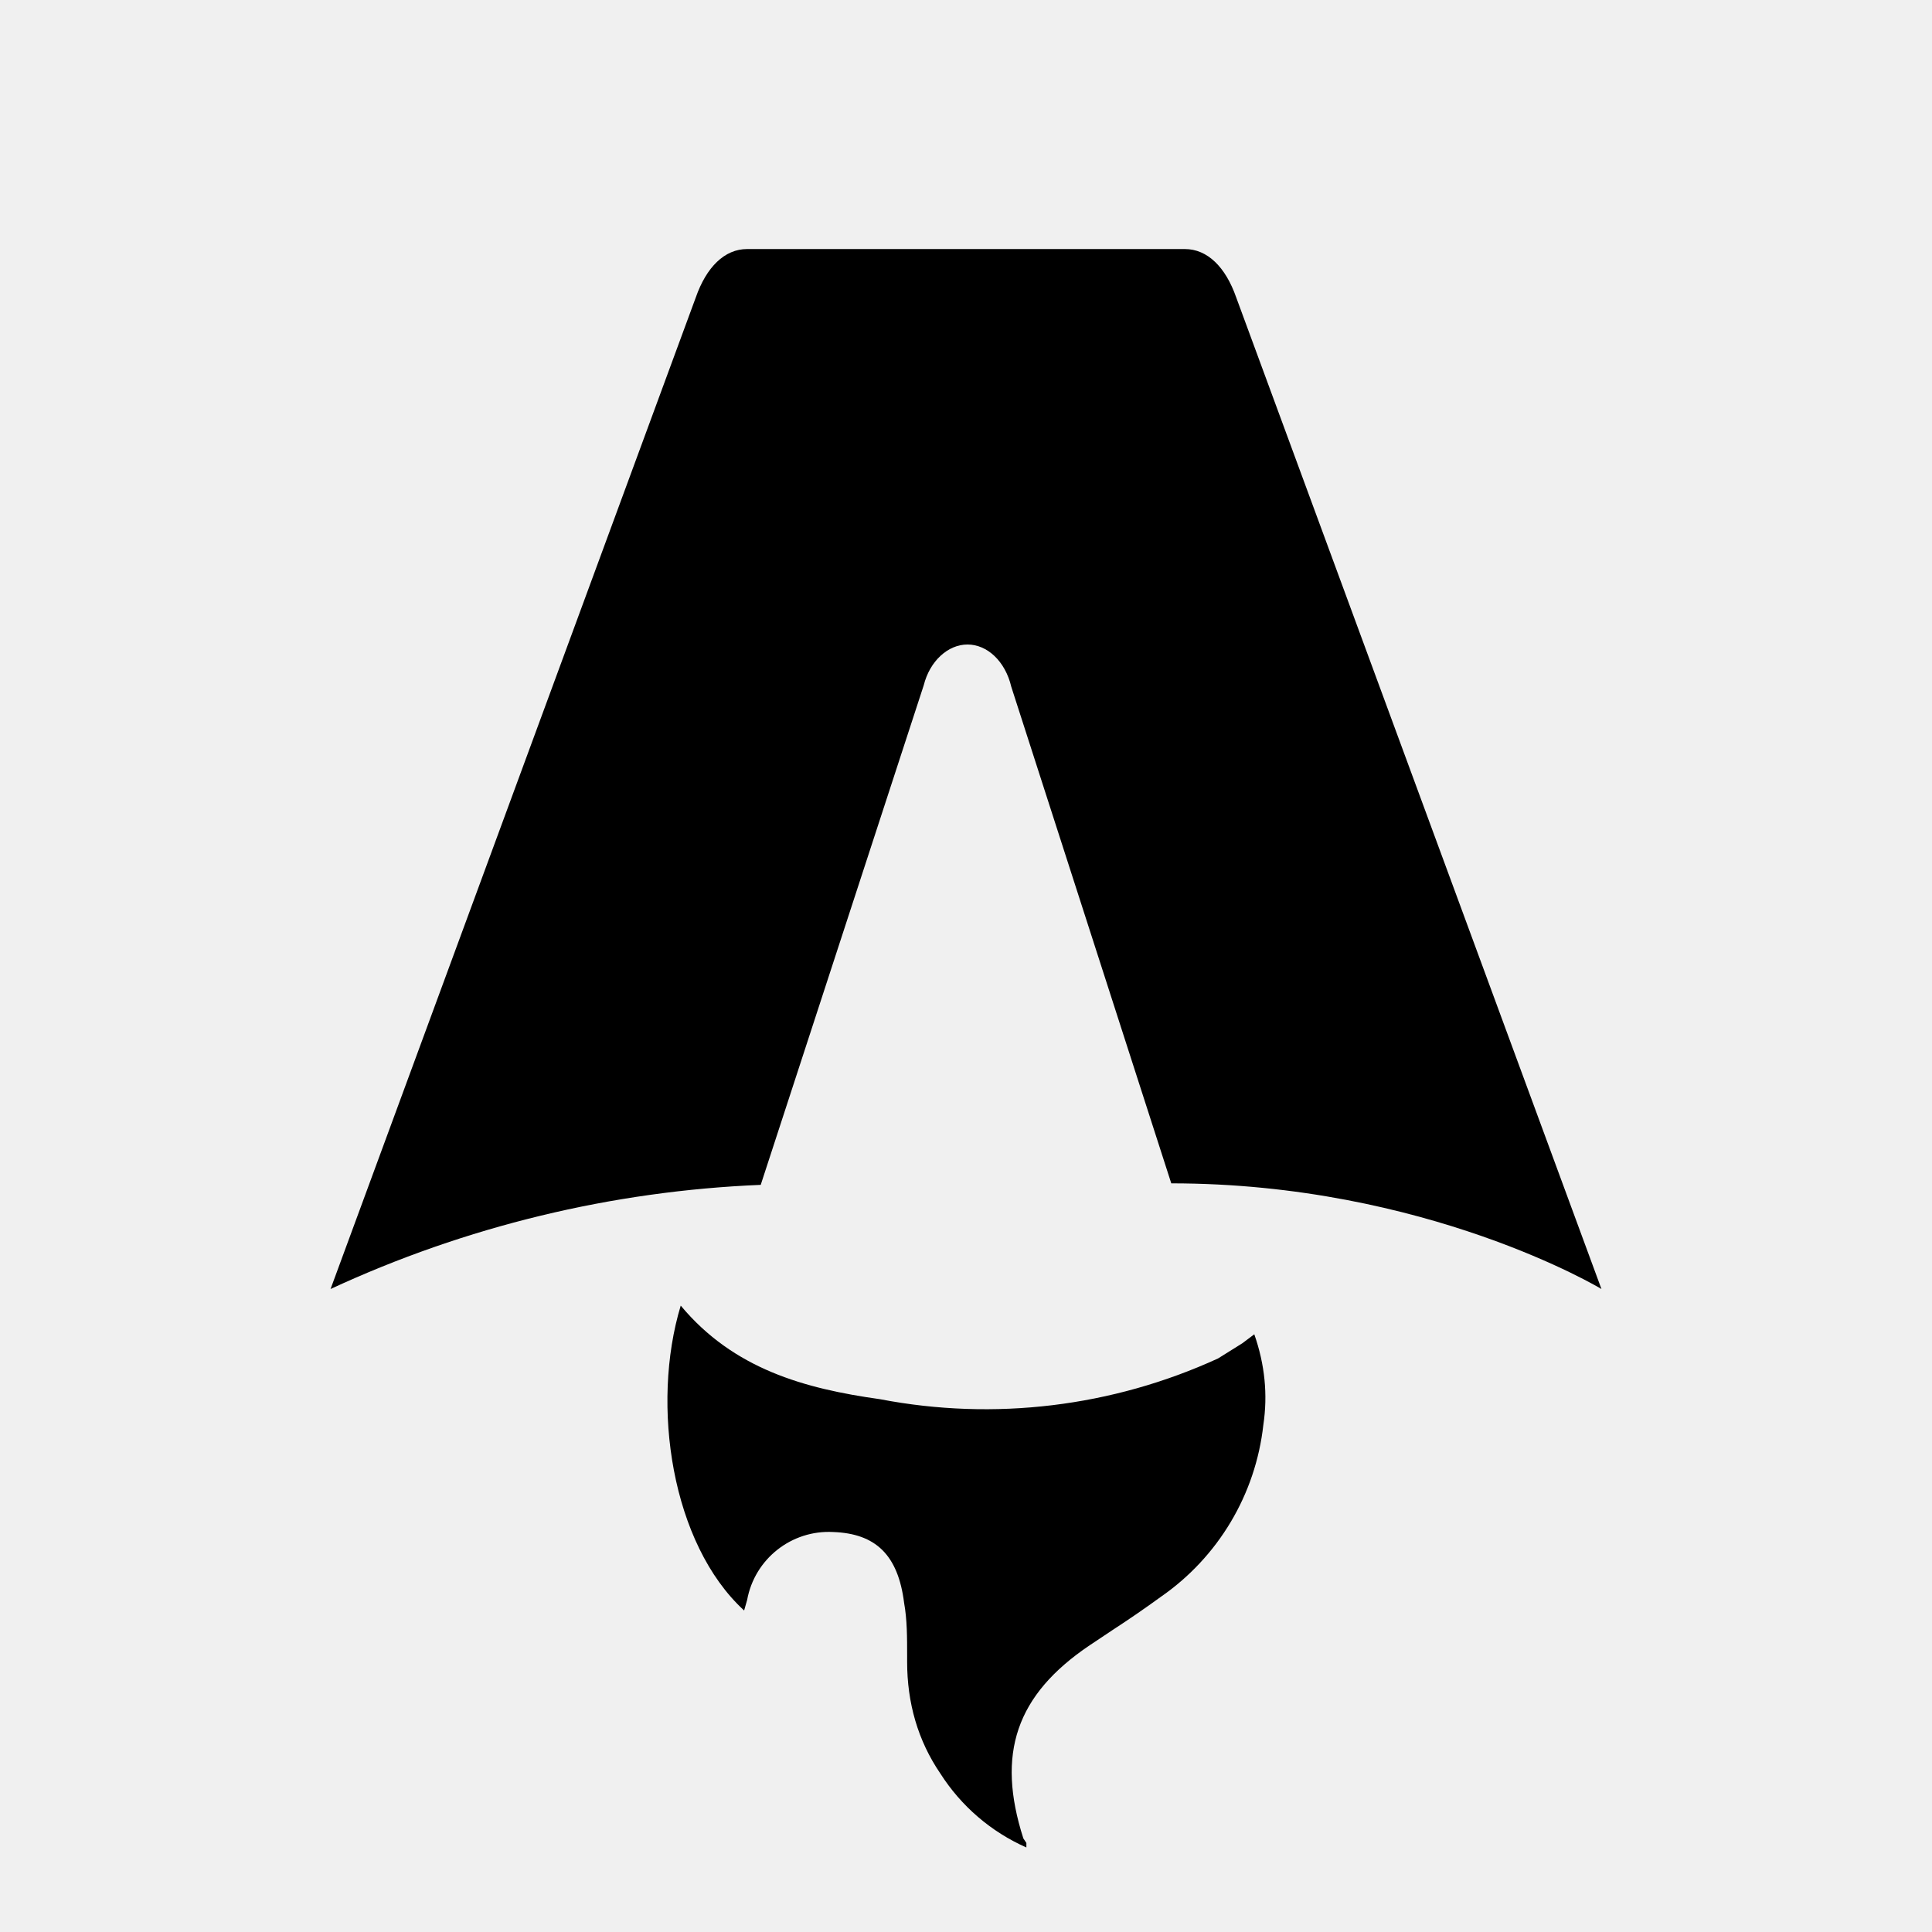
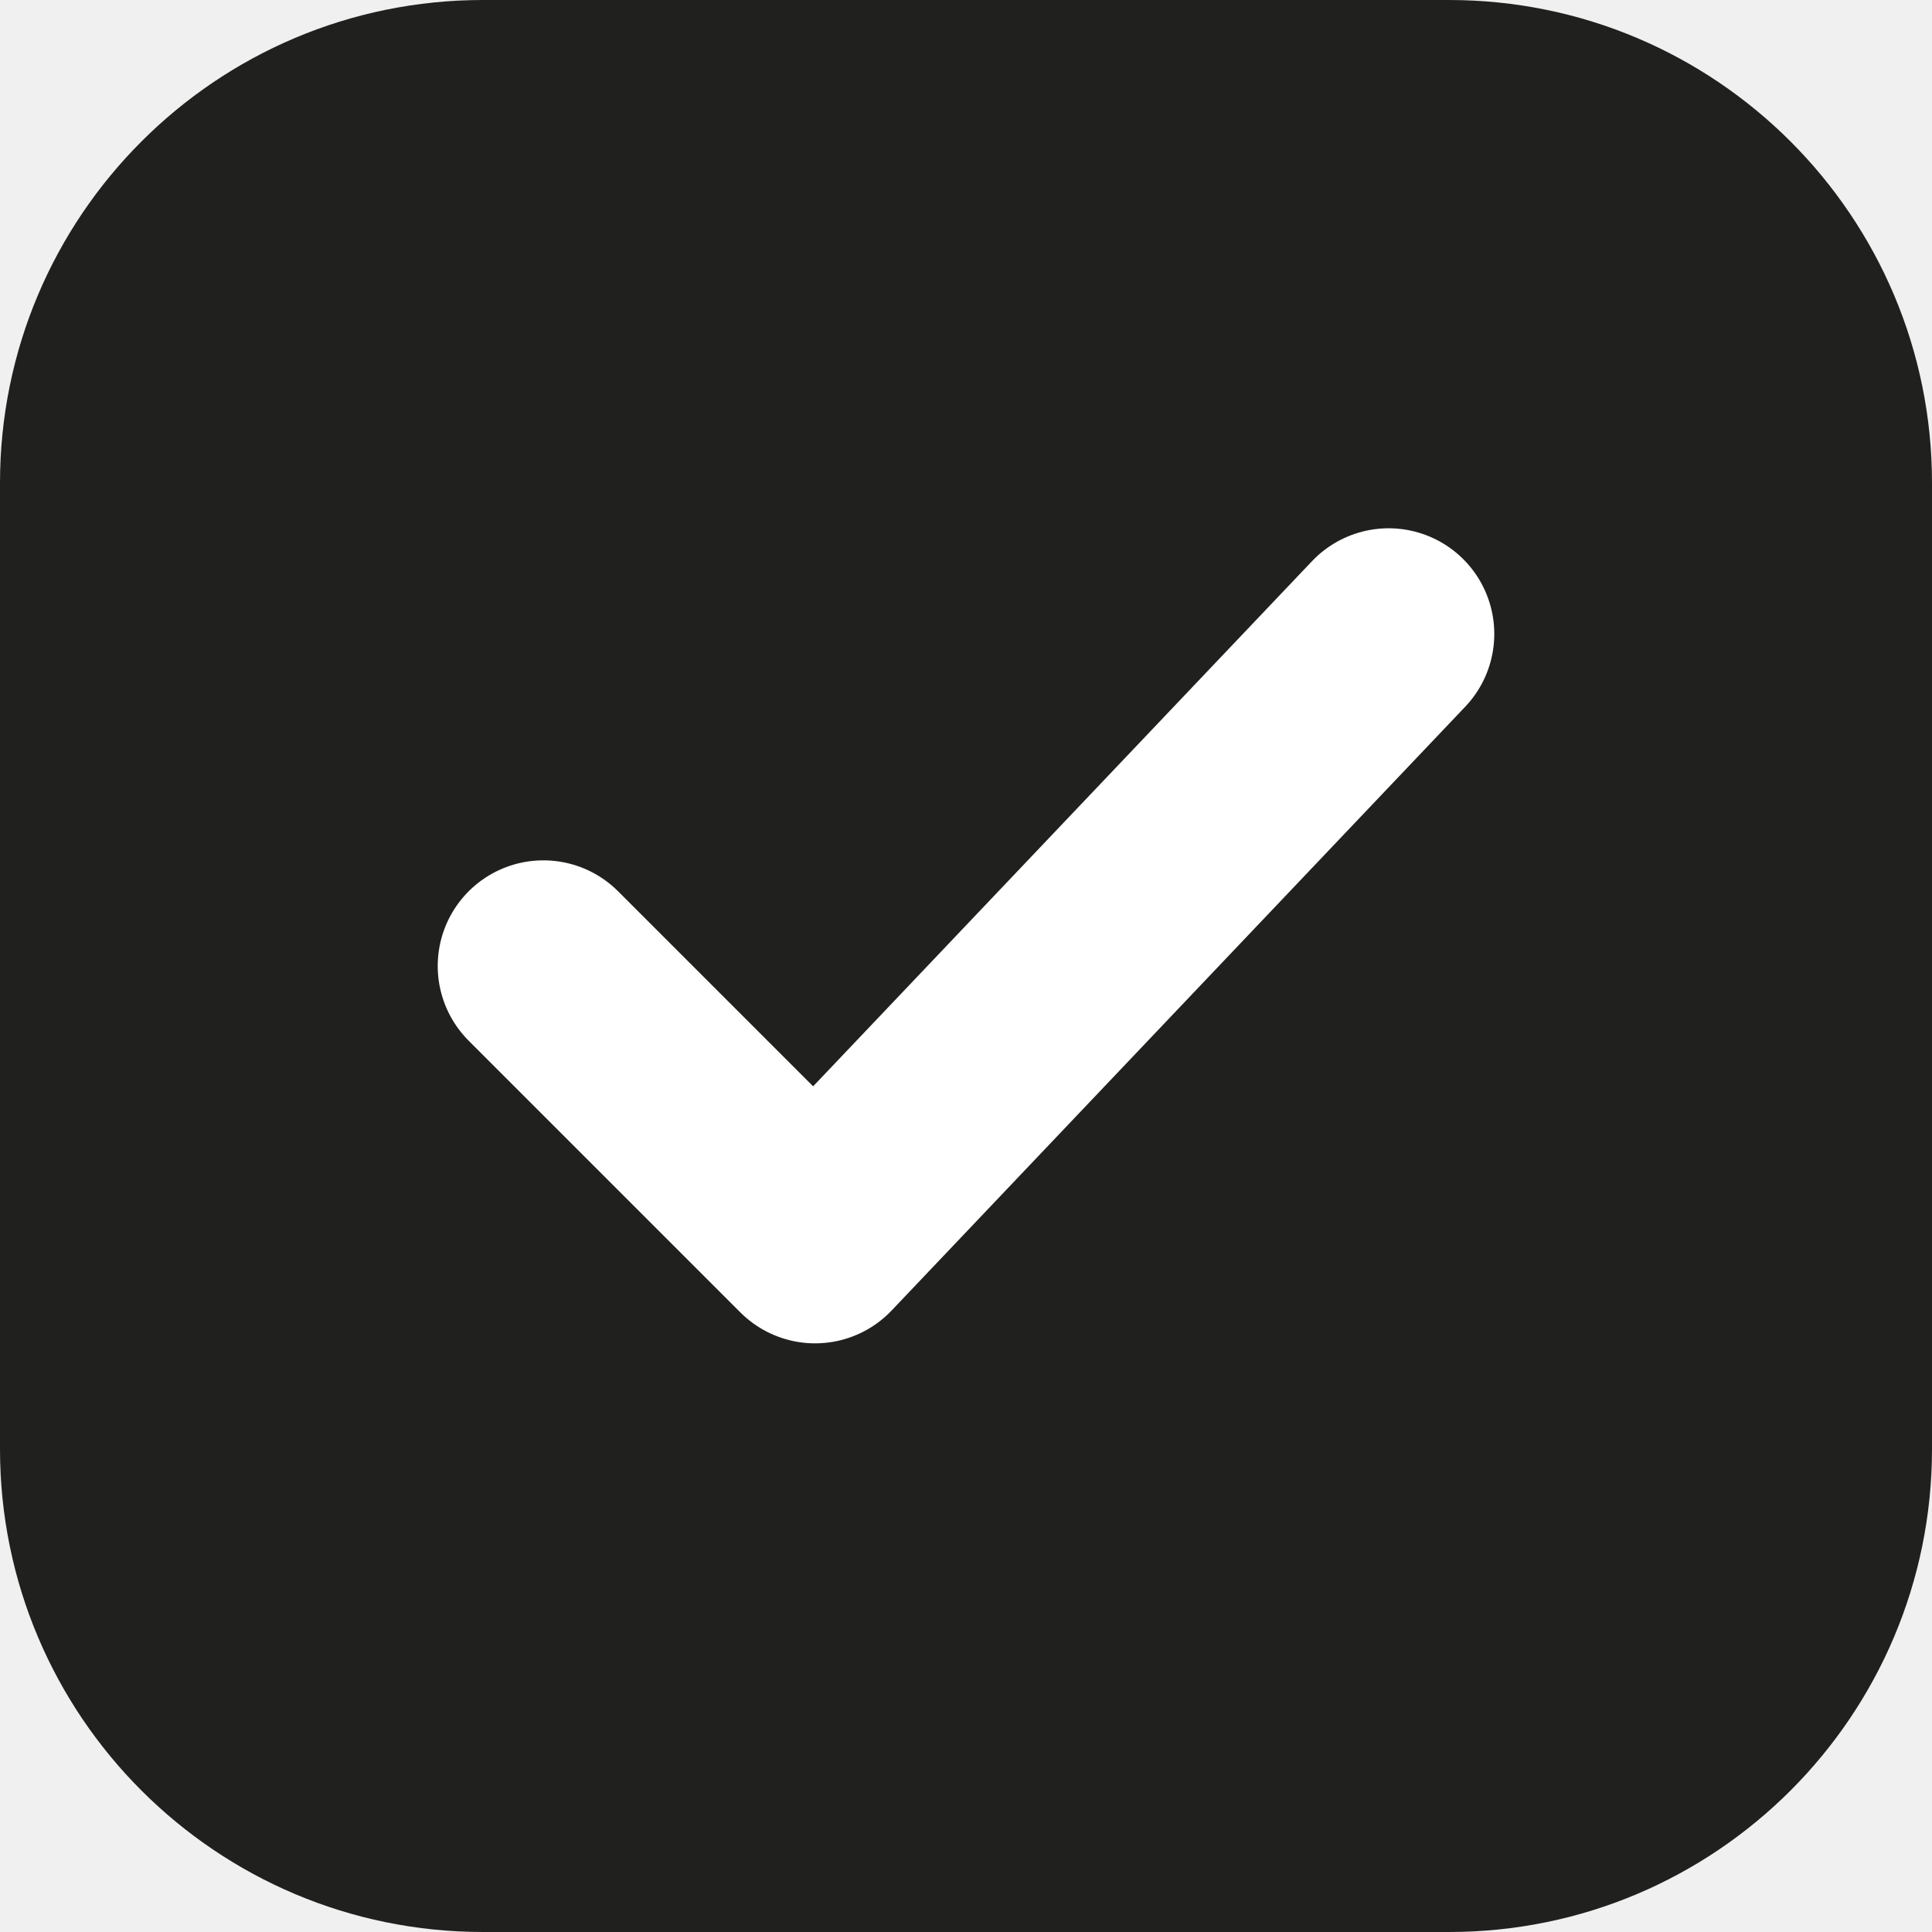
- <svg xmlns="http://www.w3.org/2000/svg" fill="none" viewBox="0 0 128 128">
-   <path d="M50.4 78.5a75.1 75.1 0 0 0-28.5 6.9l24.2-65.7c.7-2 1.9-3.2 3.4-3.2h29c1.5 0 2.7 1.2 3.4 3.2l24.2 65.7s-11.6-7-28.5-7L67 45.5c-.4-1.7-1.6-2.8-2.9-2.8-1.3 0-2.5 1.1-2.9 2.7L50.4 78.5Zm-1.1 28.2Zm-4.2-20.2c-2 6.6-.6 15.8 4.2 20.2a17.5 17.5 0 0 1 .2-.7 5.5 5.5 0 0 1 5.7-4.5c2.8.1 4.3 1.5 4.7 4.7.2 1.1.2 2.3.2 3.5v.4c0 2.7.7 5.2 2.2 7.4a13 13 0 0 0 5.7 4.9v-.3l-.2-.3c-1.8-5.6-.5-9.5 4.4-12.8l1.5-1a73 73 0 0 0 3.2-2.2 16 16 0 0 0 6.8-11.4c.3-2 .1-4-.6-6l-.8.6-1.6 1a37 37 0 0 1-22.4 2.7c-5-.7-9.7-2-13.2-6.2Z" />
-   <style>
-         path { fill: #000; }
-         @media (prefers-color-scheme: dark) {
-             path { fill: #FFF; }
-         }
-     </style>
+ <svg xmlns="http://www.w3.org/2000/svg" viewBox="0 0 64 64">
+   <rect width="64" height="64" rx="16" fill="#20201e" />
+   <path d="m18 32 9 9 19-20" fill="none" stroke="#fff" stroke-width="7" stroke-linecap="round" stroke-linejoin="round" />
</svg>
